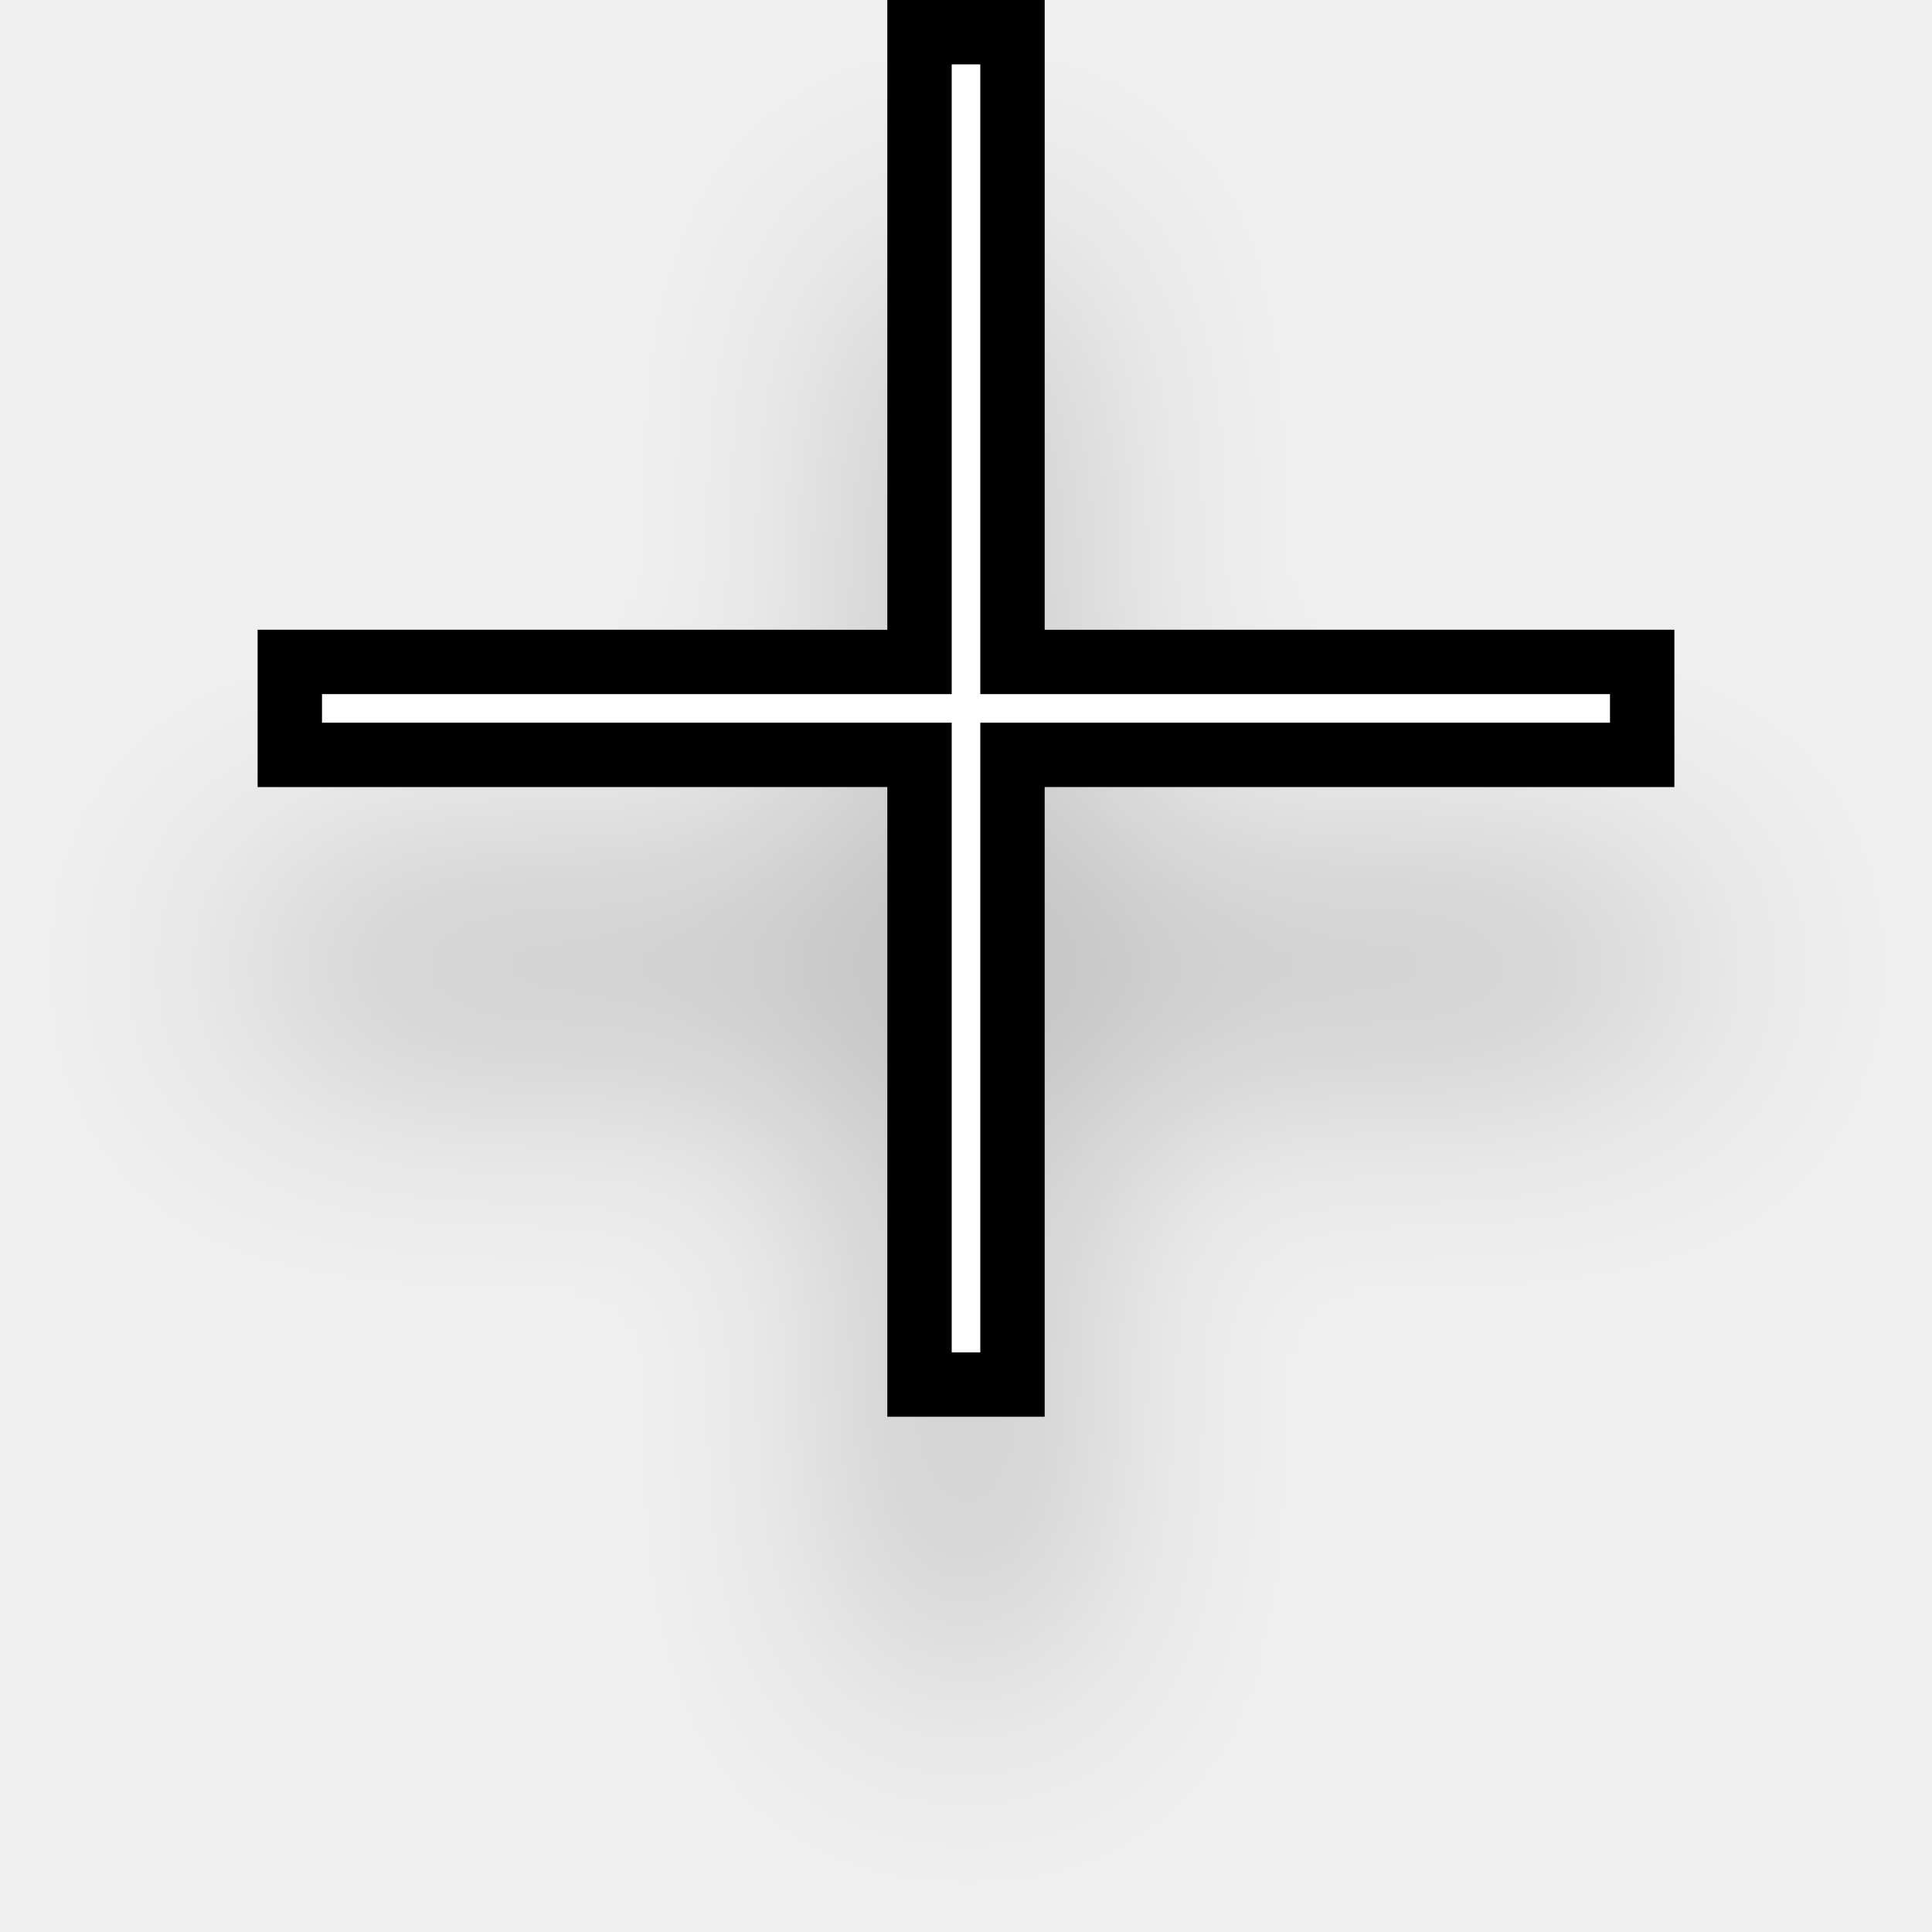
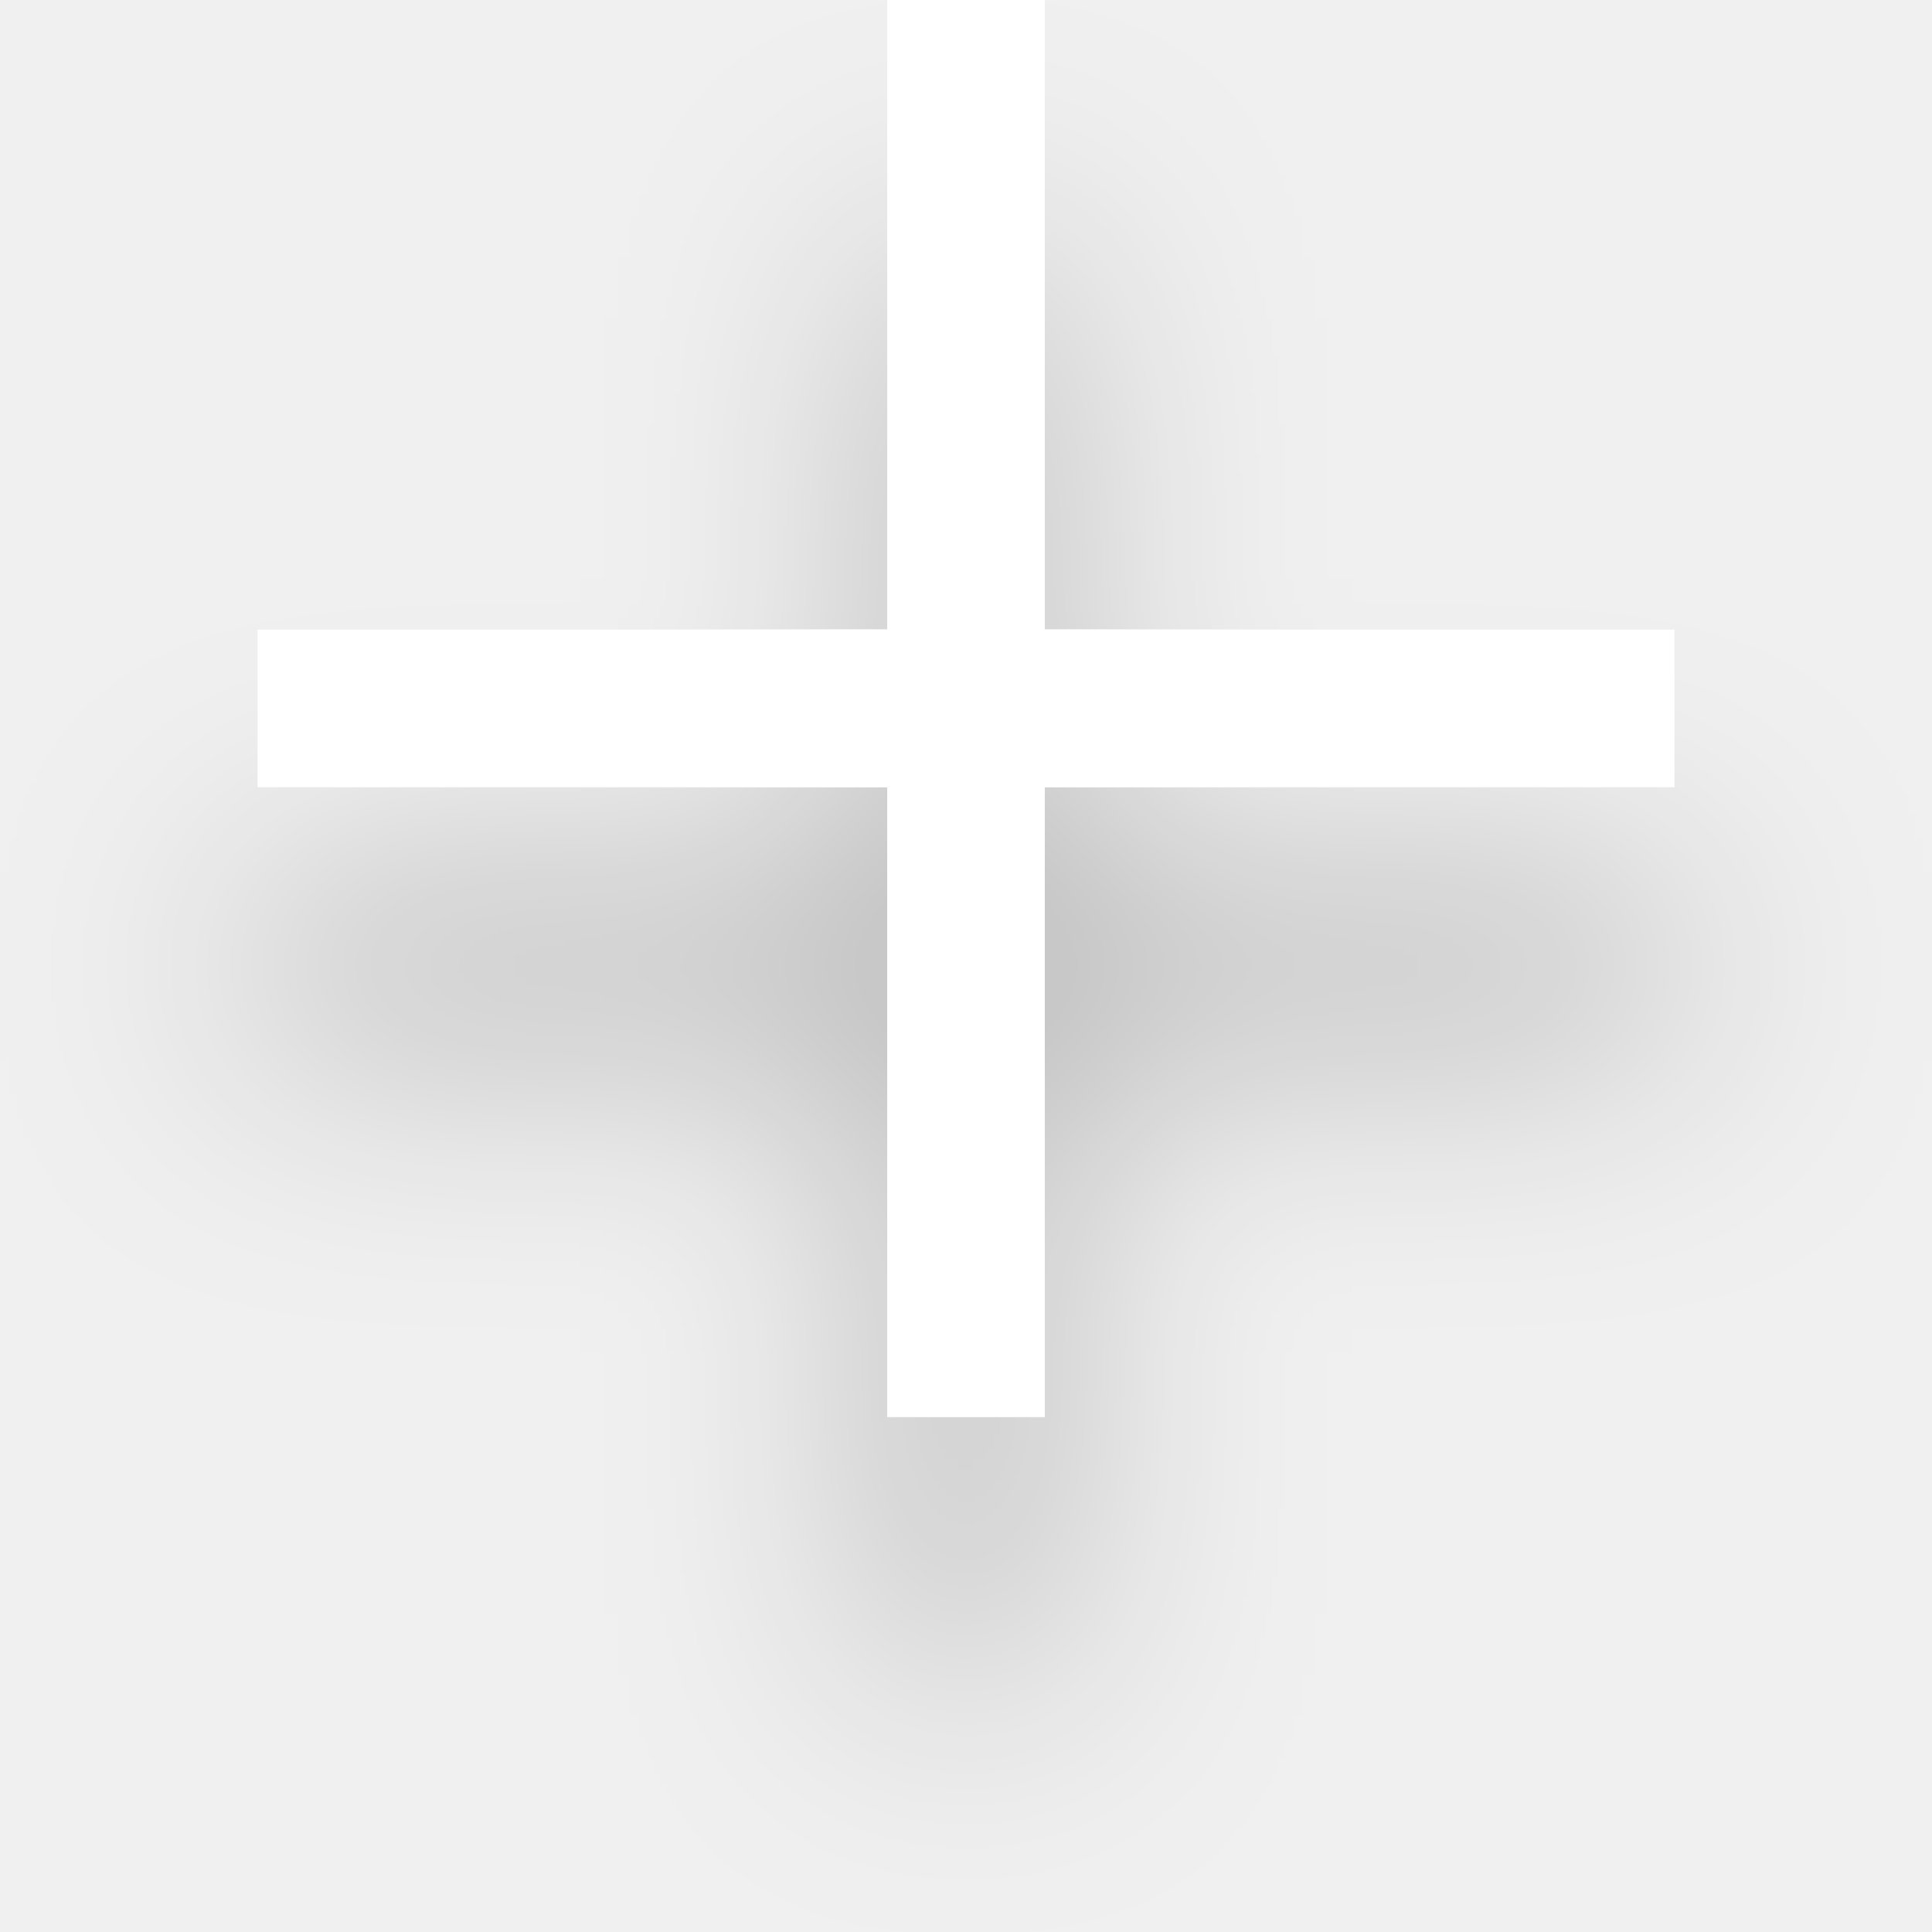
<svg xmlns="http://www.w3.org/2000/svg" width="30" height="30" viewBox="0 0 30 30" fill="none">
  <g filter="url(#filter0_d_28212_198)">
    <path d="M26 9.778H16.222V0H13.778V9.778H4V12.222H13.778V22H16.222V12.222H26V9.778Z" fill="white" />
-     <path d="M15.722 9.778V10.278H16.222H25.5V11.722H16.222H15.722V12.222V21.5H14.278V12.222V11.722H13.778H4.5V10.278H13.778H14.278V9.778V0.5H15.722V9.778Z" stroke="black" />
  </g>
  <defs>
    <filter id="filter0_d_28212_198" x="0" y="0" width="30" height="30" filterUnits="userSpaceOnUse" color-interpolation-filters="sRGB">
      <feFlood flood-opacity="0" result="BackgroundImageFix" />
      <feColorMatrix in="SourceAlpha" type="matrix" values="0 0 0 0 0 0 0 0 0 0 0 0 0 0 0 0 0 0 127 0" result="hardAlpha" />
      <feOffset dy="4" />
      <feGaussianBlur stdDeviation="2" />
      <feComposite in2="hardAlpha" operator="out" />
      <feColorMatrix type="matrix" values="0 0 0 0 0 0 0 0 0 0 0 0 0 0 0 0 0 0 0.25 0" />
      <feBlend mode="normal" in2="BackgroundImageFix" result="effect1_dropShadow_28212_198" />
      <feBlend mode="normal" in="SourceGraphic" in2="effect1_dropShadow_28212_198" result="shape" />
    </filter>
  </defs>
</svg>
